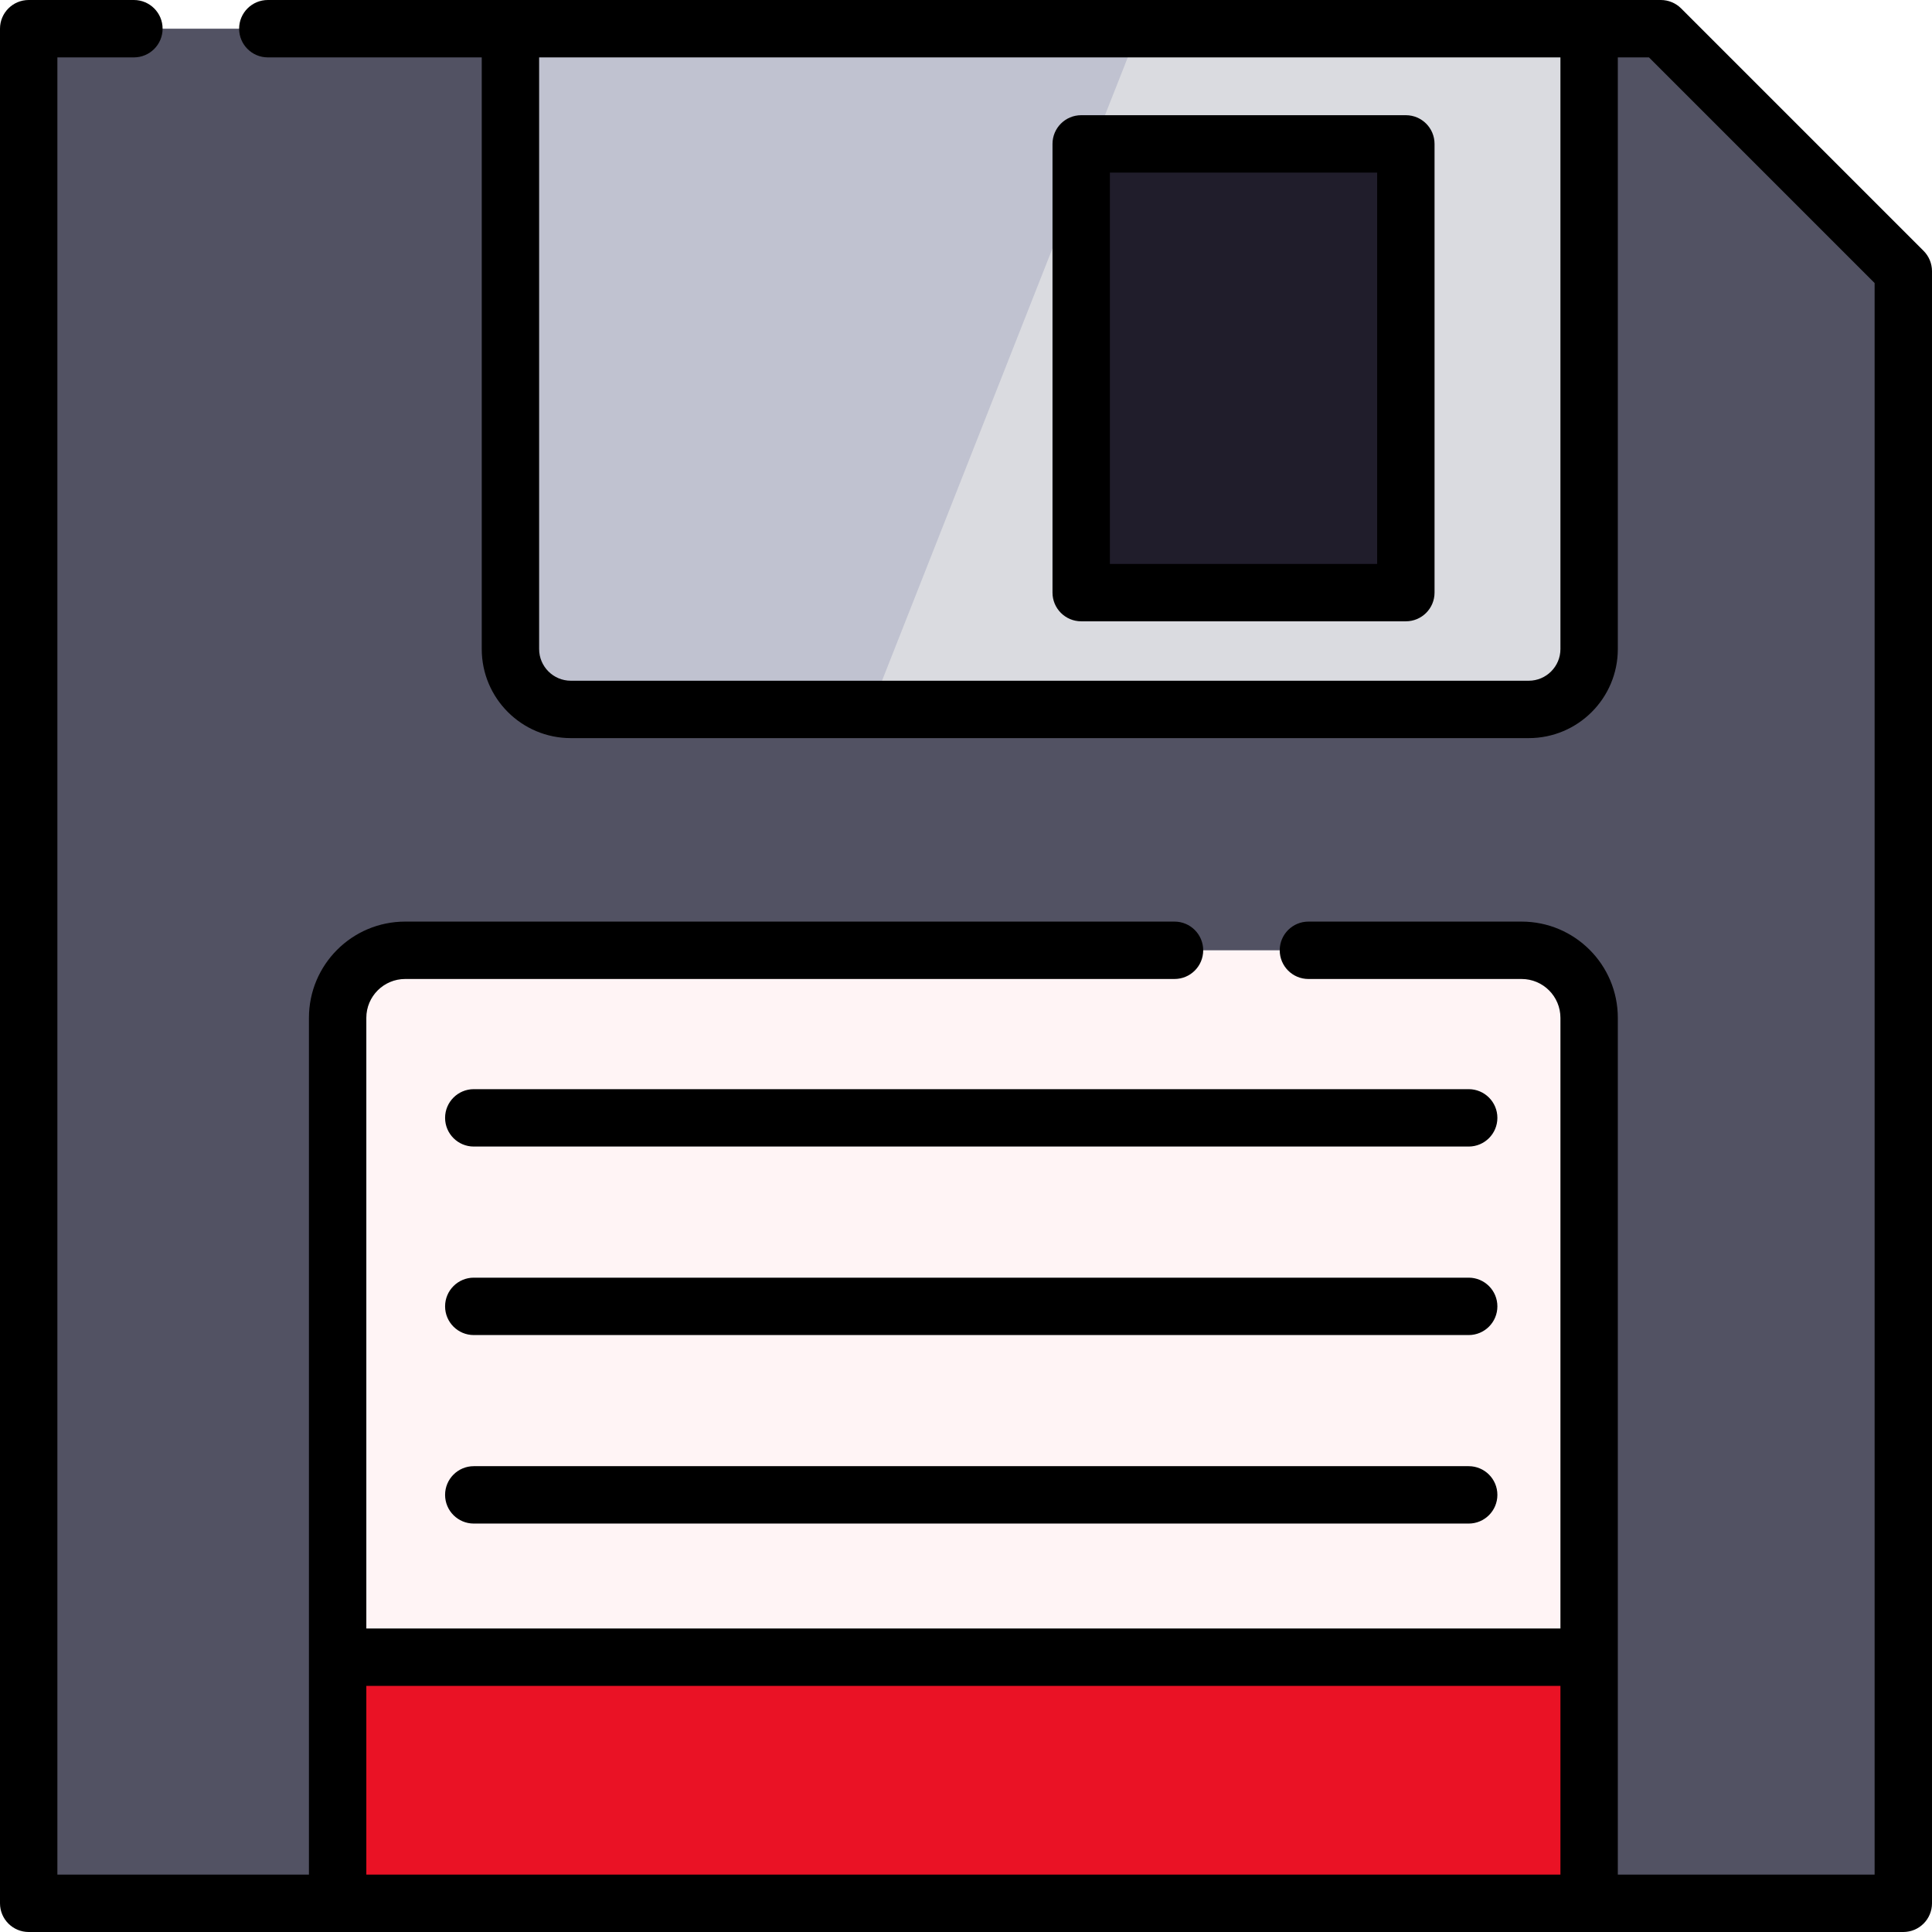
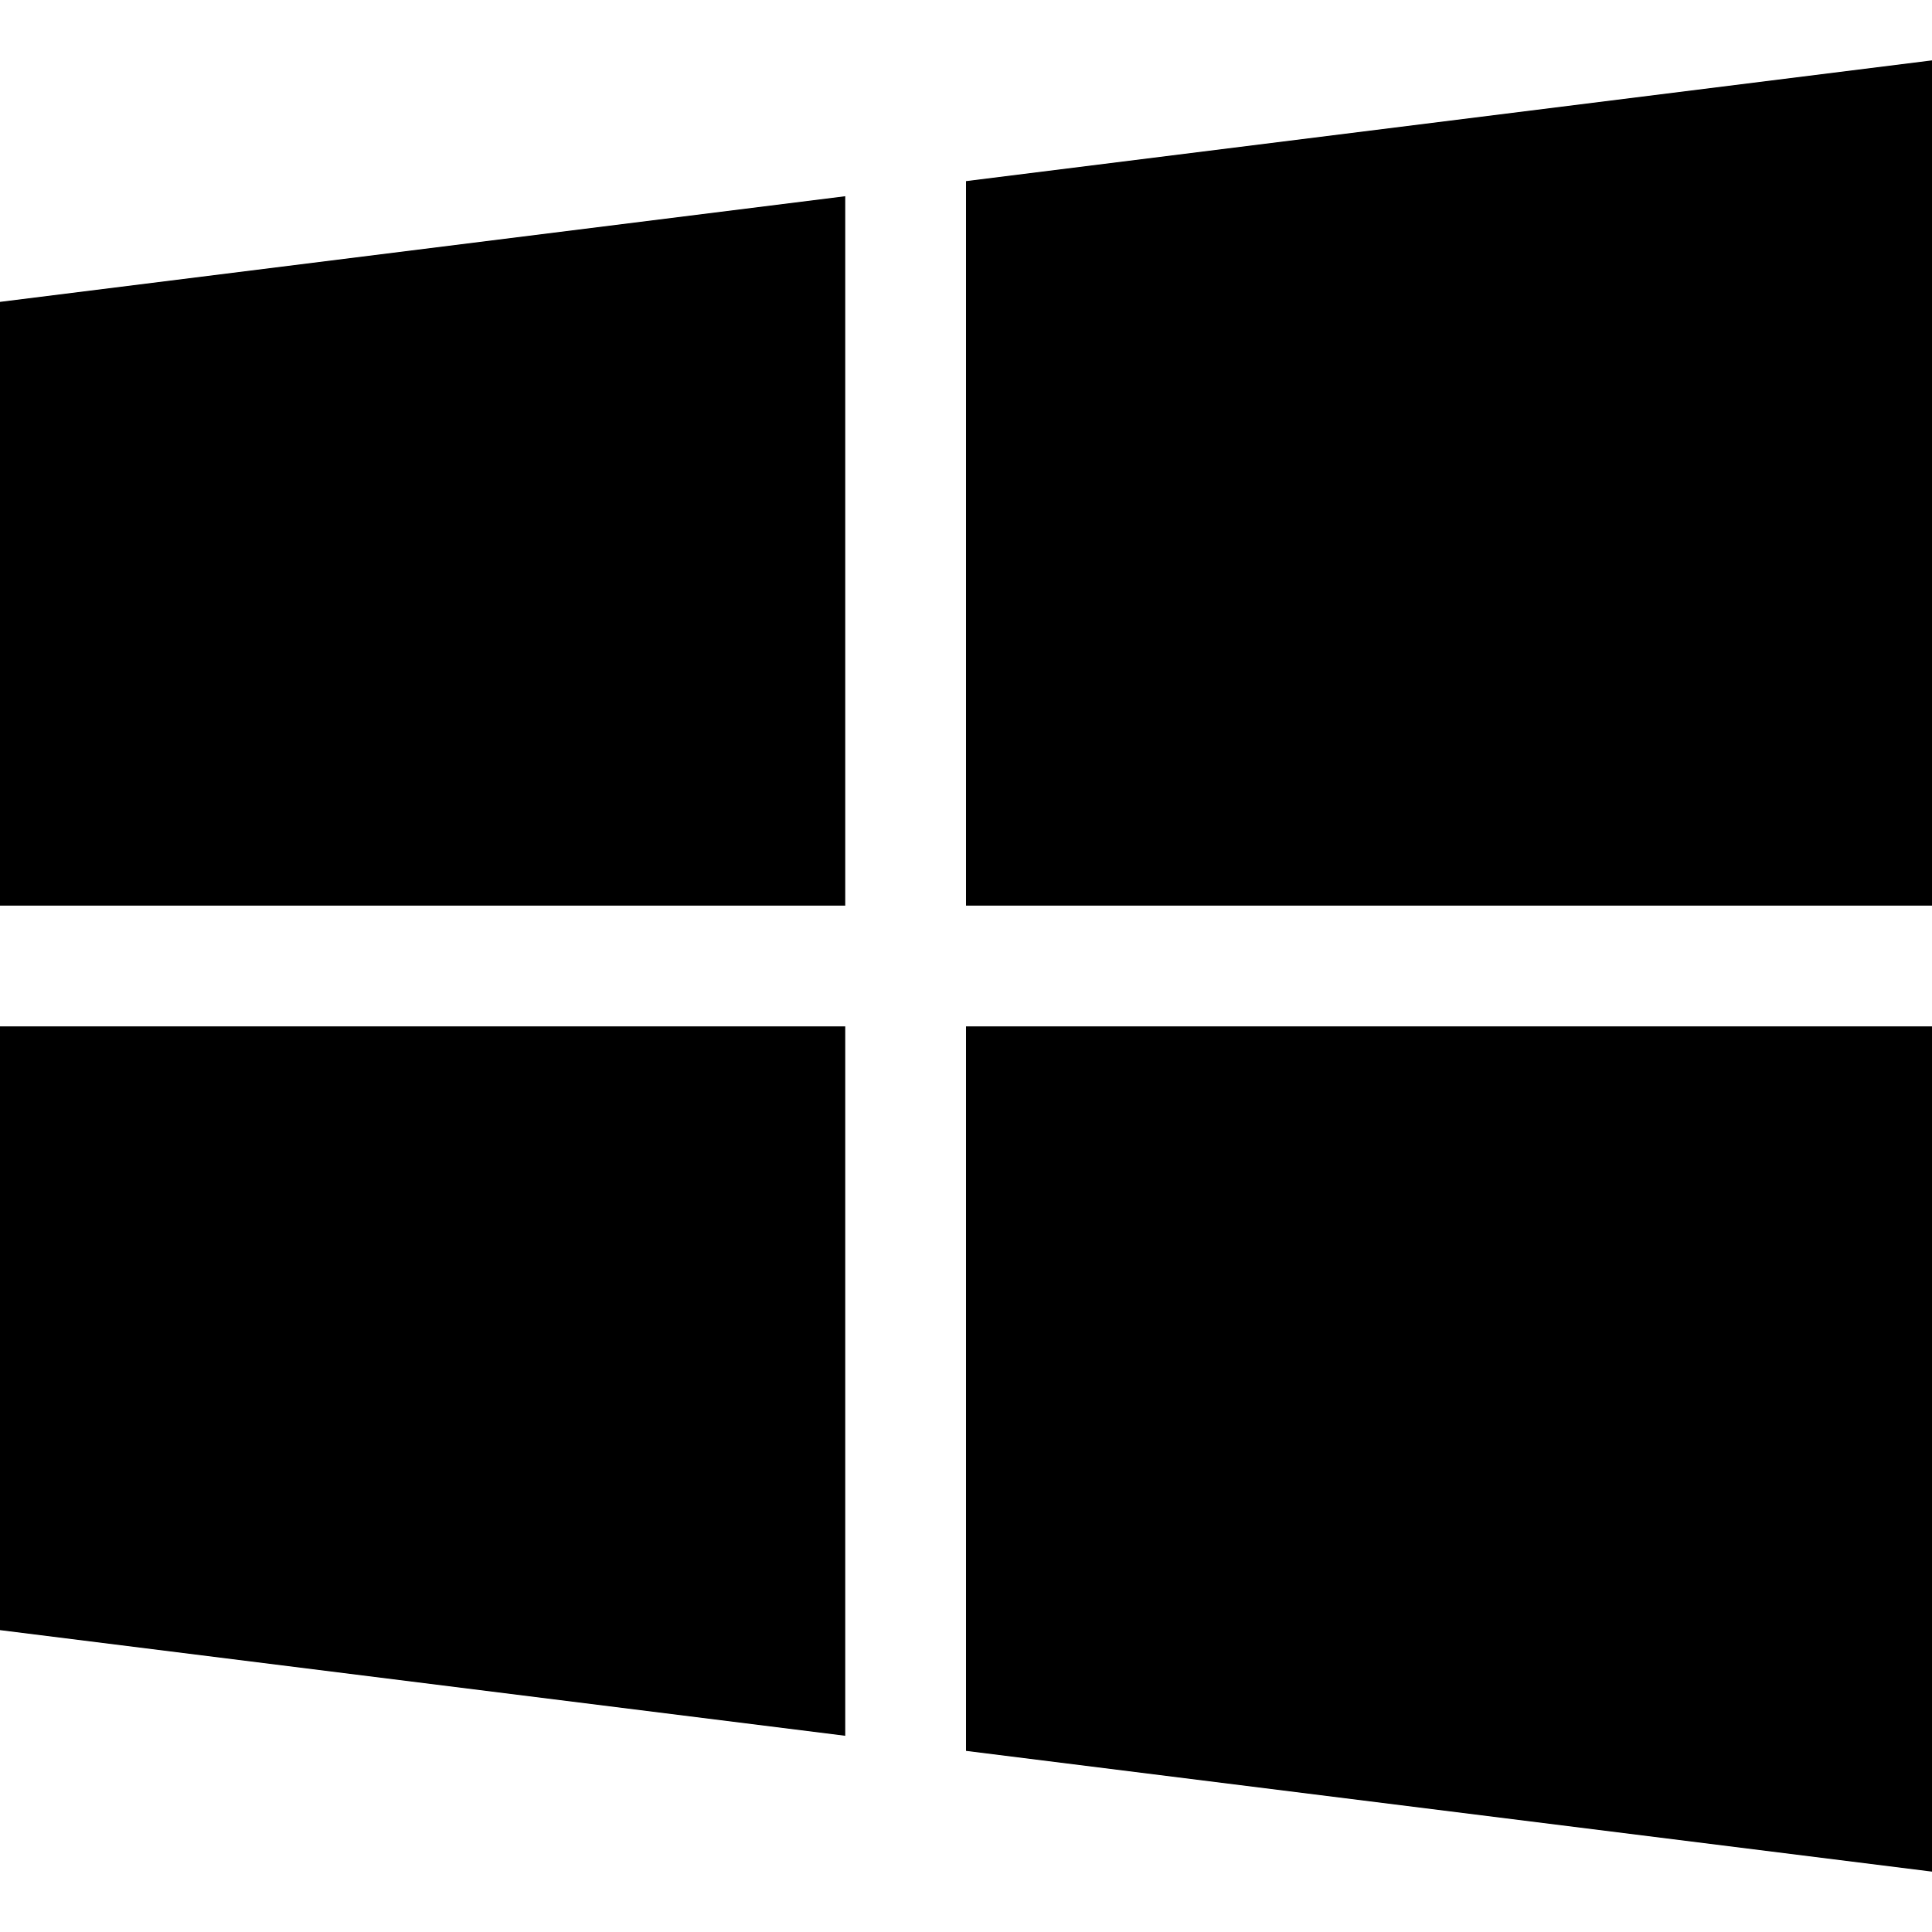
<svg xmlns="http://www.w3.org/2000/svg" version="1.1" id="Capa_1" x="0px" y="0px" viewBox="0 0 512 512" style="enable-background:new 0 0 512 512;" xml:space="preserve">
-   <polygon style="fill:#525263;" points="440.137,7.604 7.604,7.604 7.604,504.396 504.396,504.396 504.396,71.864 " />
-   <path style="fill:#C0C2D0;" d="M421.131,7.603v164.398c0,8.841-7.158,15.999-15.999,15.999H151.271  c-8.831,0-15.999-7.158-15.999-15.999V7.603H421.131z" />
-   <path style="fill:#DADBE0;" d="M421.131,7.603v164.398c0,8.841-7.158,15.999-15.999,15.999H230.748L301.87,7.603  C301.87,7.603,421.131,7.603,421.131,7.603z" />
-   <path style="fill:#FFF4F5;" d="M403.23,251.837H107.382c-9.888,0-17.905,8.016-17.905,17.905v234.654h331.657V269.742  C421.135,259.854,413.118,251.837,403.23,251.837z" />
-   <rect x="89.473" y="439.174" style="fill:#EA1225;" width="331.654" height="65.222" />
-   <rect x="286.527" y="38.133" style="fill:#201D2B;" width="86.036" height="118.916" />
-   <path d="M389.217,288.639h-263.66c-4.199,0-7.604,3.405-7.604,7.604c0,4.199,3.405,7.604,7.604,7.604h263.661  c4.2,0,7.604-3.405,7.604-7.604C396.822,292.044,393.418,288.639,389.217,288.639z" />
-   <path d="M389.217,338.596h-263.66c-4.199,0-7.604,3.405-7.604,7.604s3.405,7.604,7.604,7.604h263.661c4.2,0,7.604-3.405,7.604-7.604  S393.418,338.596,389.217,338.596z" />
-   <path d="M389.217,388.552h-263.66c-4.199,0-7.604,3.405-7.604,7.604c0,4.199,3.405,7.604,7.604,7.604h263.661  c4.2,0,7.604-3.405,7.604-7.604C396.822,391.957,393.418,388.552,389.217,388.552z" />
-   <path d="M509.774,66.487l-64.26-64.26C444.088,0.801,442.153,0,440.137,0h-19.002H135.271H70.974c-4.199,0-7.604,3.405-7.604,7.604  l0,0c0,4.199,3.405,7.604,7.604,7.604h56.693v156.791c0,13.038,10.57,23.609,23.609,23.609h253.855  c13.038,0,23.608-10.57,23.608-23.608V15.208h8.249l59.805,59.805v421.78h-68.053v-227.05c0-14.088-11.42-25.509-25.509-25.509  h-56.486c-4.199,0-7.604,3.405-7.604,7.604l0,0c0,4.199,3.405,7.604,7.604,7.604h56.486c5.689,0,10.301,4.612,10.301,10.301V431.57  H97.081V269.742c0-5.689,4.612-10.301,10.301-10.301h203.875c4.199,0,7.604-3.405,7.604-7.604l0,0c0-4.199-3.405-7.604-7.604-7.604  H107.382c-14.088,0-25.509,11.42-25.509,25.509v227.05H15.208V15.208h20.279c4.199,0,7.604-3.405,7.604-7.604l0,0  C43.091,3.405,39.687,0,35.487,0H7.604C3.405,0,0,3.405,0,7.604v496.792C0,508.595,3.405,512,7.604,512h81.873h331.657h83.261  c4.199,0,7.604-3.405,7.604-7.604V71.864C512,69.847,511.199,67.912,509.774,66.487z M413.531,171.999  c0,4.632-3.769,8.401-8.4,8.401H151.276c-4.632,0-8.401-3.769-8.401-8.401V15.208h270.655L413.531,171.999L413.531,171.999z   M97.081,496.792v-50.014h316.449v50.014H97.081z" />
-   <path d="M286.528,164.653h86.036c4.2,0,7.604-3.405,7.604-7.604V38.133c0-4.199-3.404-7.604-7.604-7.604h-86.036  c-4.2,0-7.604,3.405-7.604,7.604v118.916C278.924,161.249,282.329,164.653,286.528,164.653z M294.132,45.737h70.828v103.708h-70.828  L294.132,45.737L294.132,45.737z" />
+   <g>
+     <g>
+       <polygon points="0,80 0,240 224,240 224,52   " />
+     </g>
+   </g>
+   <g>
+     <g>
+       <polygon points="256,48 256,240 512,240 512,16   " />
+     </g>
+   </g>
+   <g>
+     <g>
+       <polygon points="256,272 256,464 512,496 512,272   " />
+     </g>
+   </g>
+   <g>
+     <g>
+       <polygon points="0,272 0,432 224,460 224,272   " />
+     </g>
+   </g>
  <g>
</g>
  <g>
</g>
  <g>
</g>
  <g>
</g>
  <g>
</g>
  <g>
</g>
  <g>
</g>
  <g>
</g>
  <g>
</g>
  <g>
</g>
  <g>
</g>
  <g>
</g>
  <g>
</g>
  <g>
</g>
  <g>
</g>
</svg>
